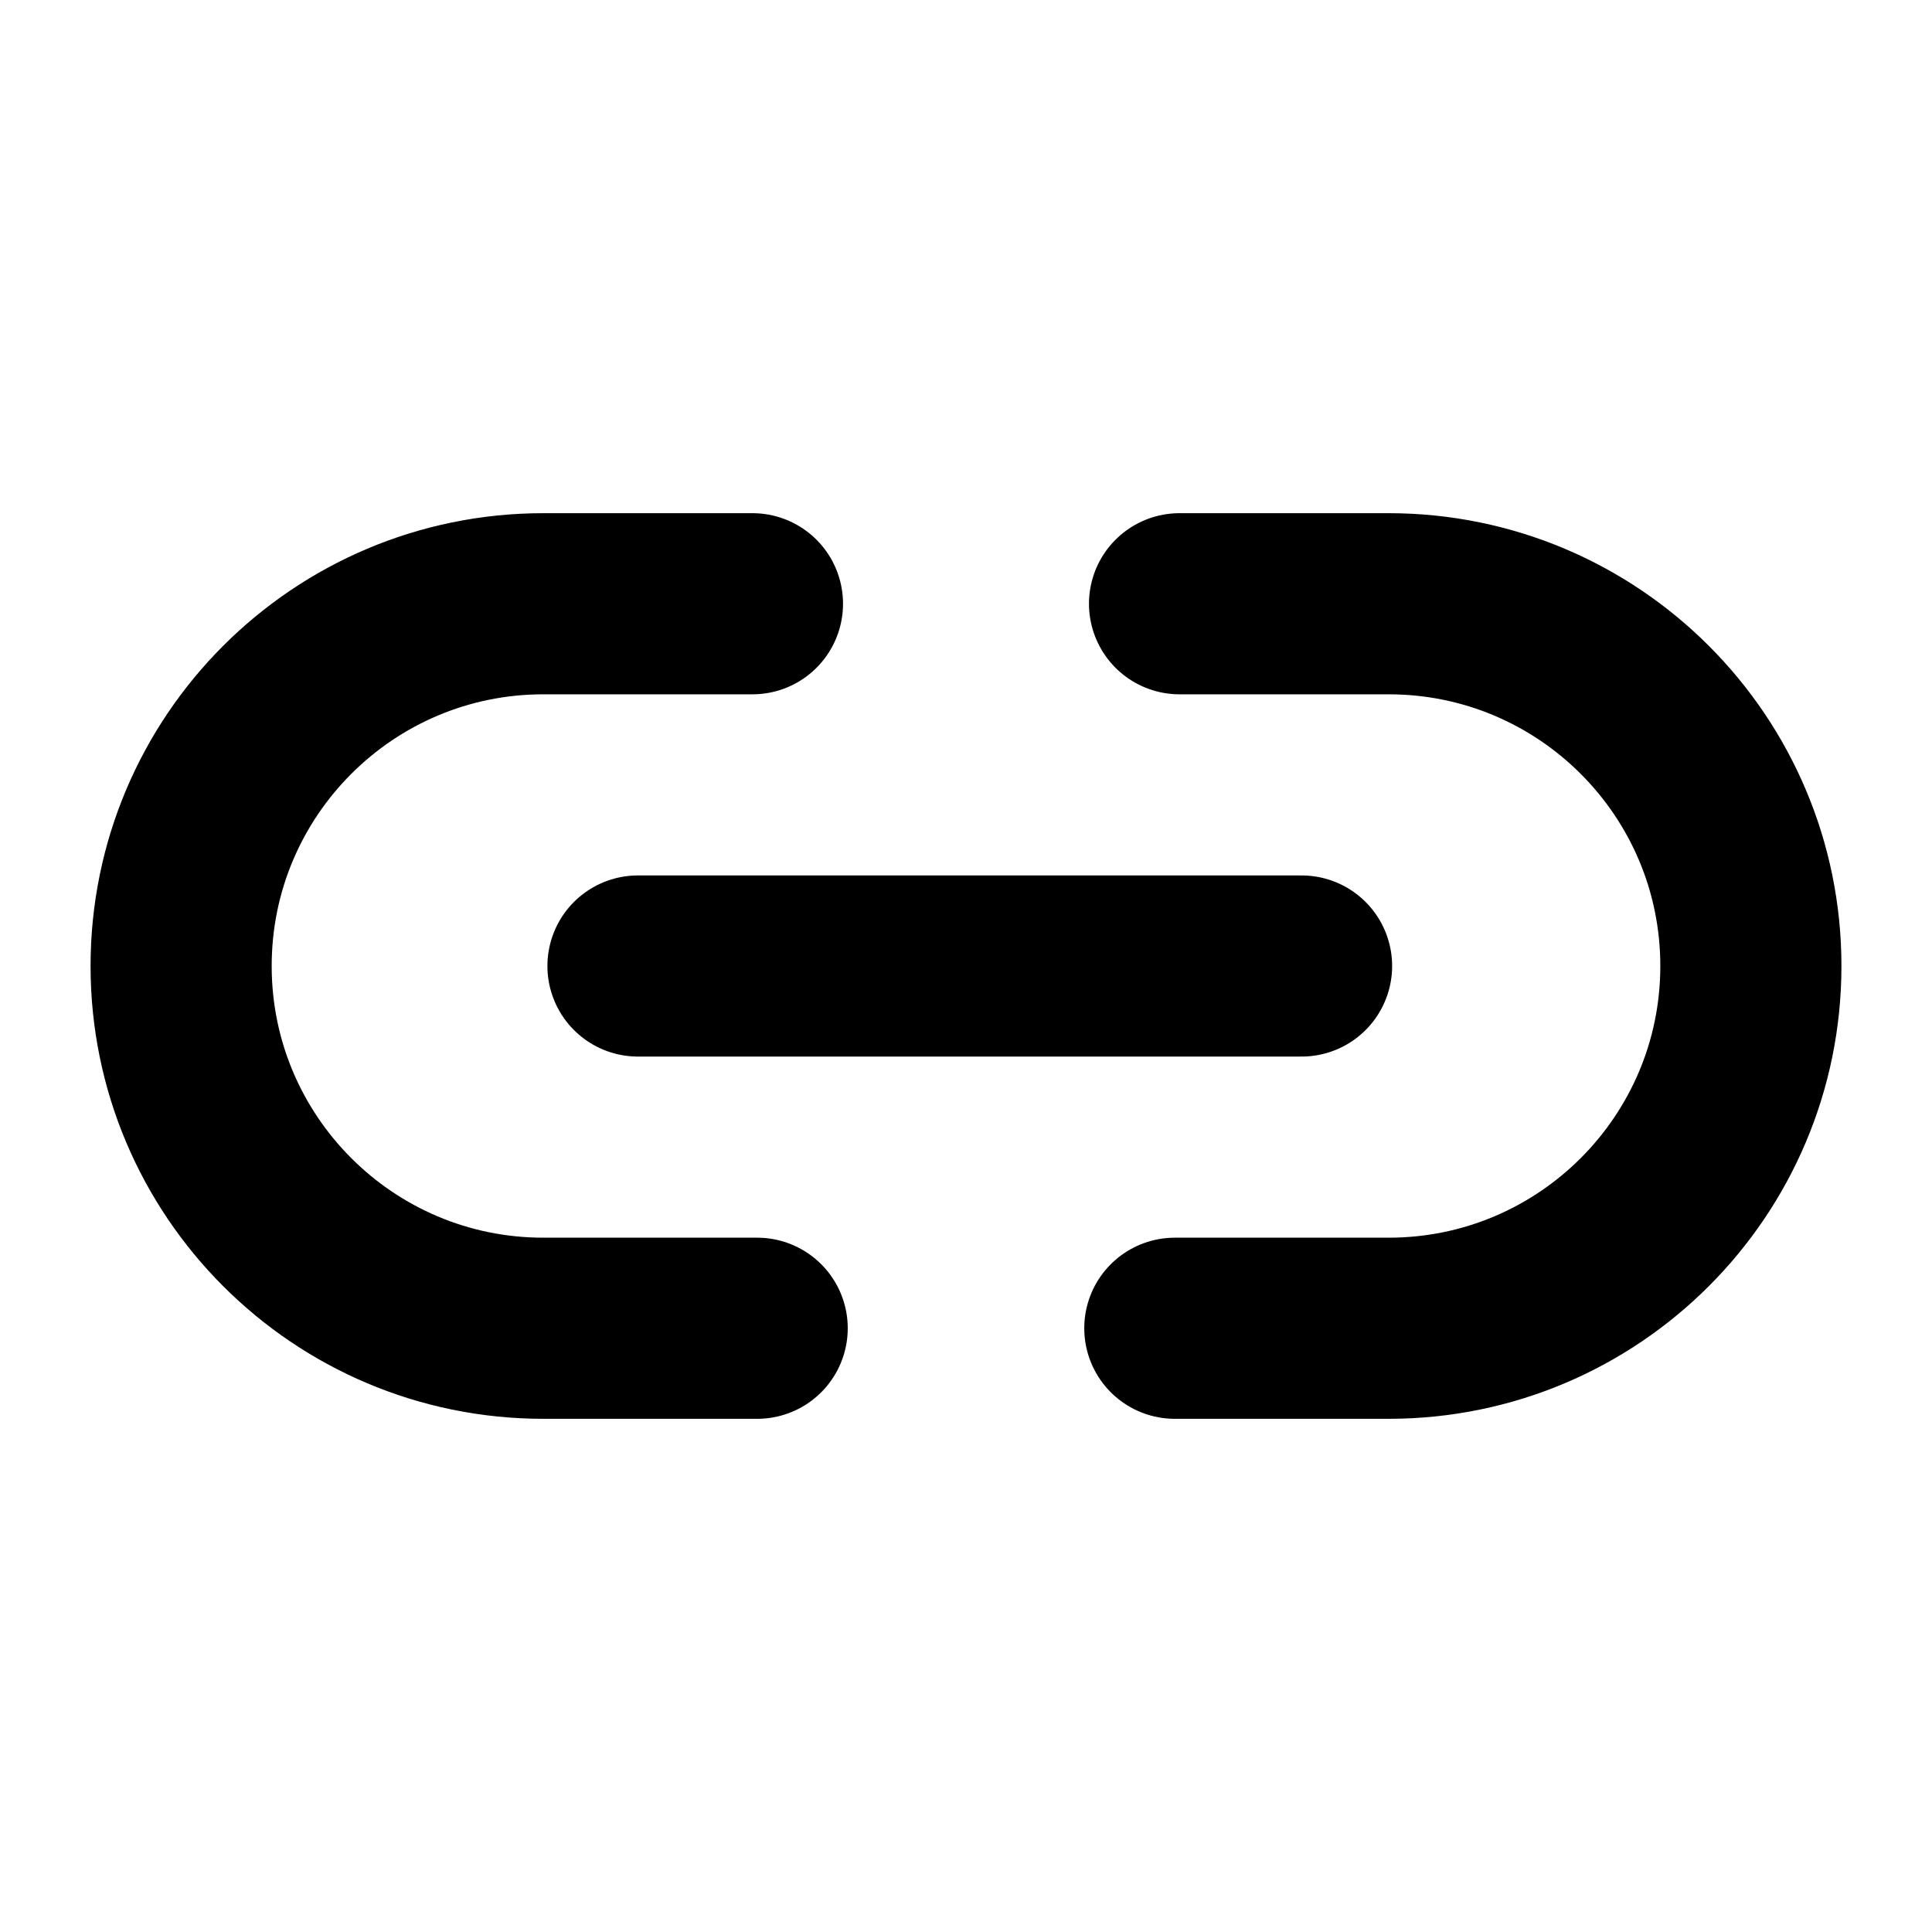
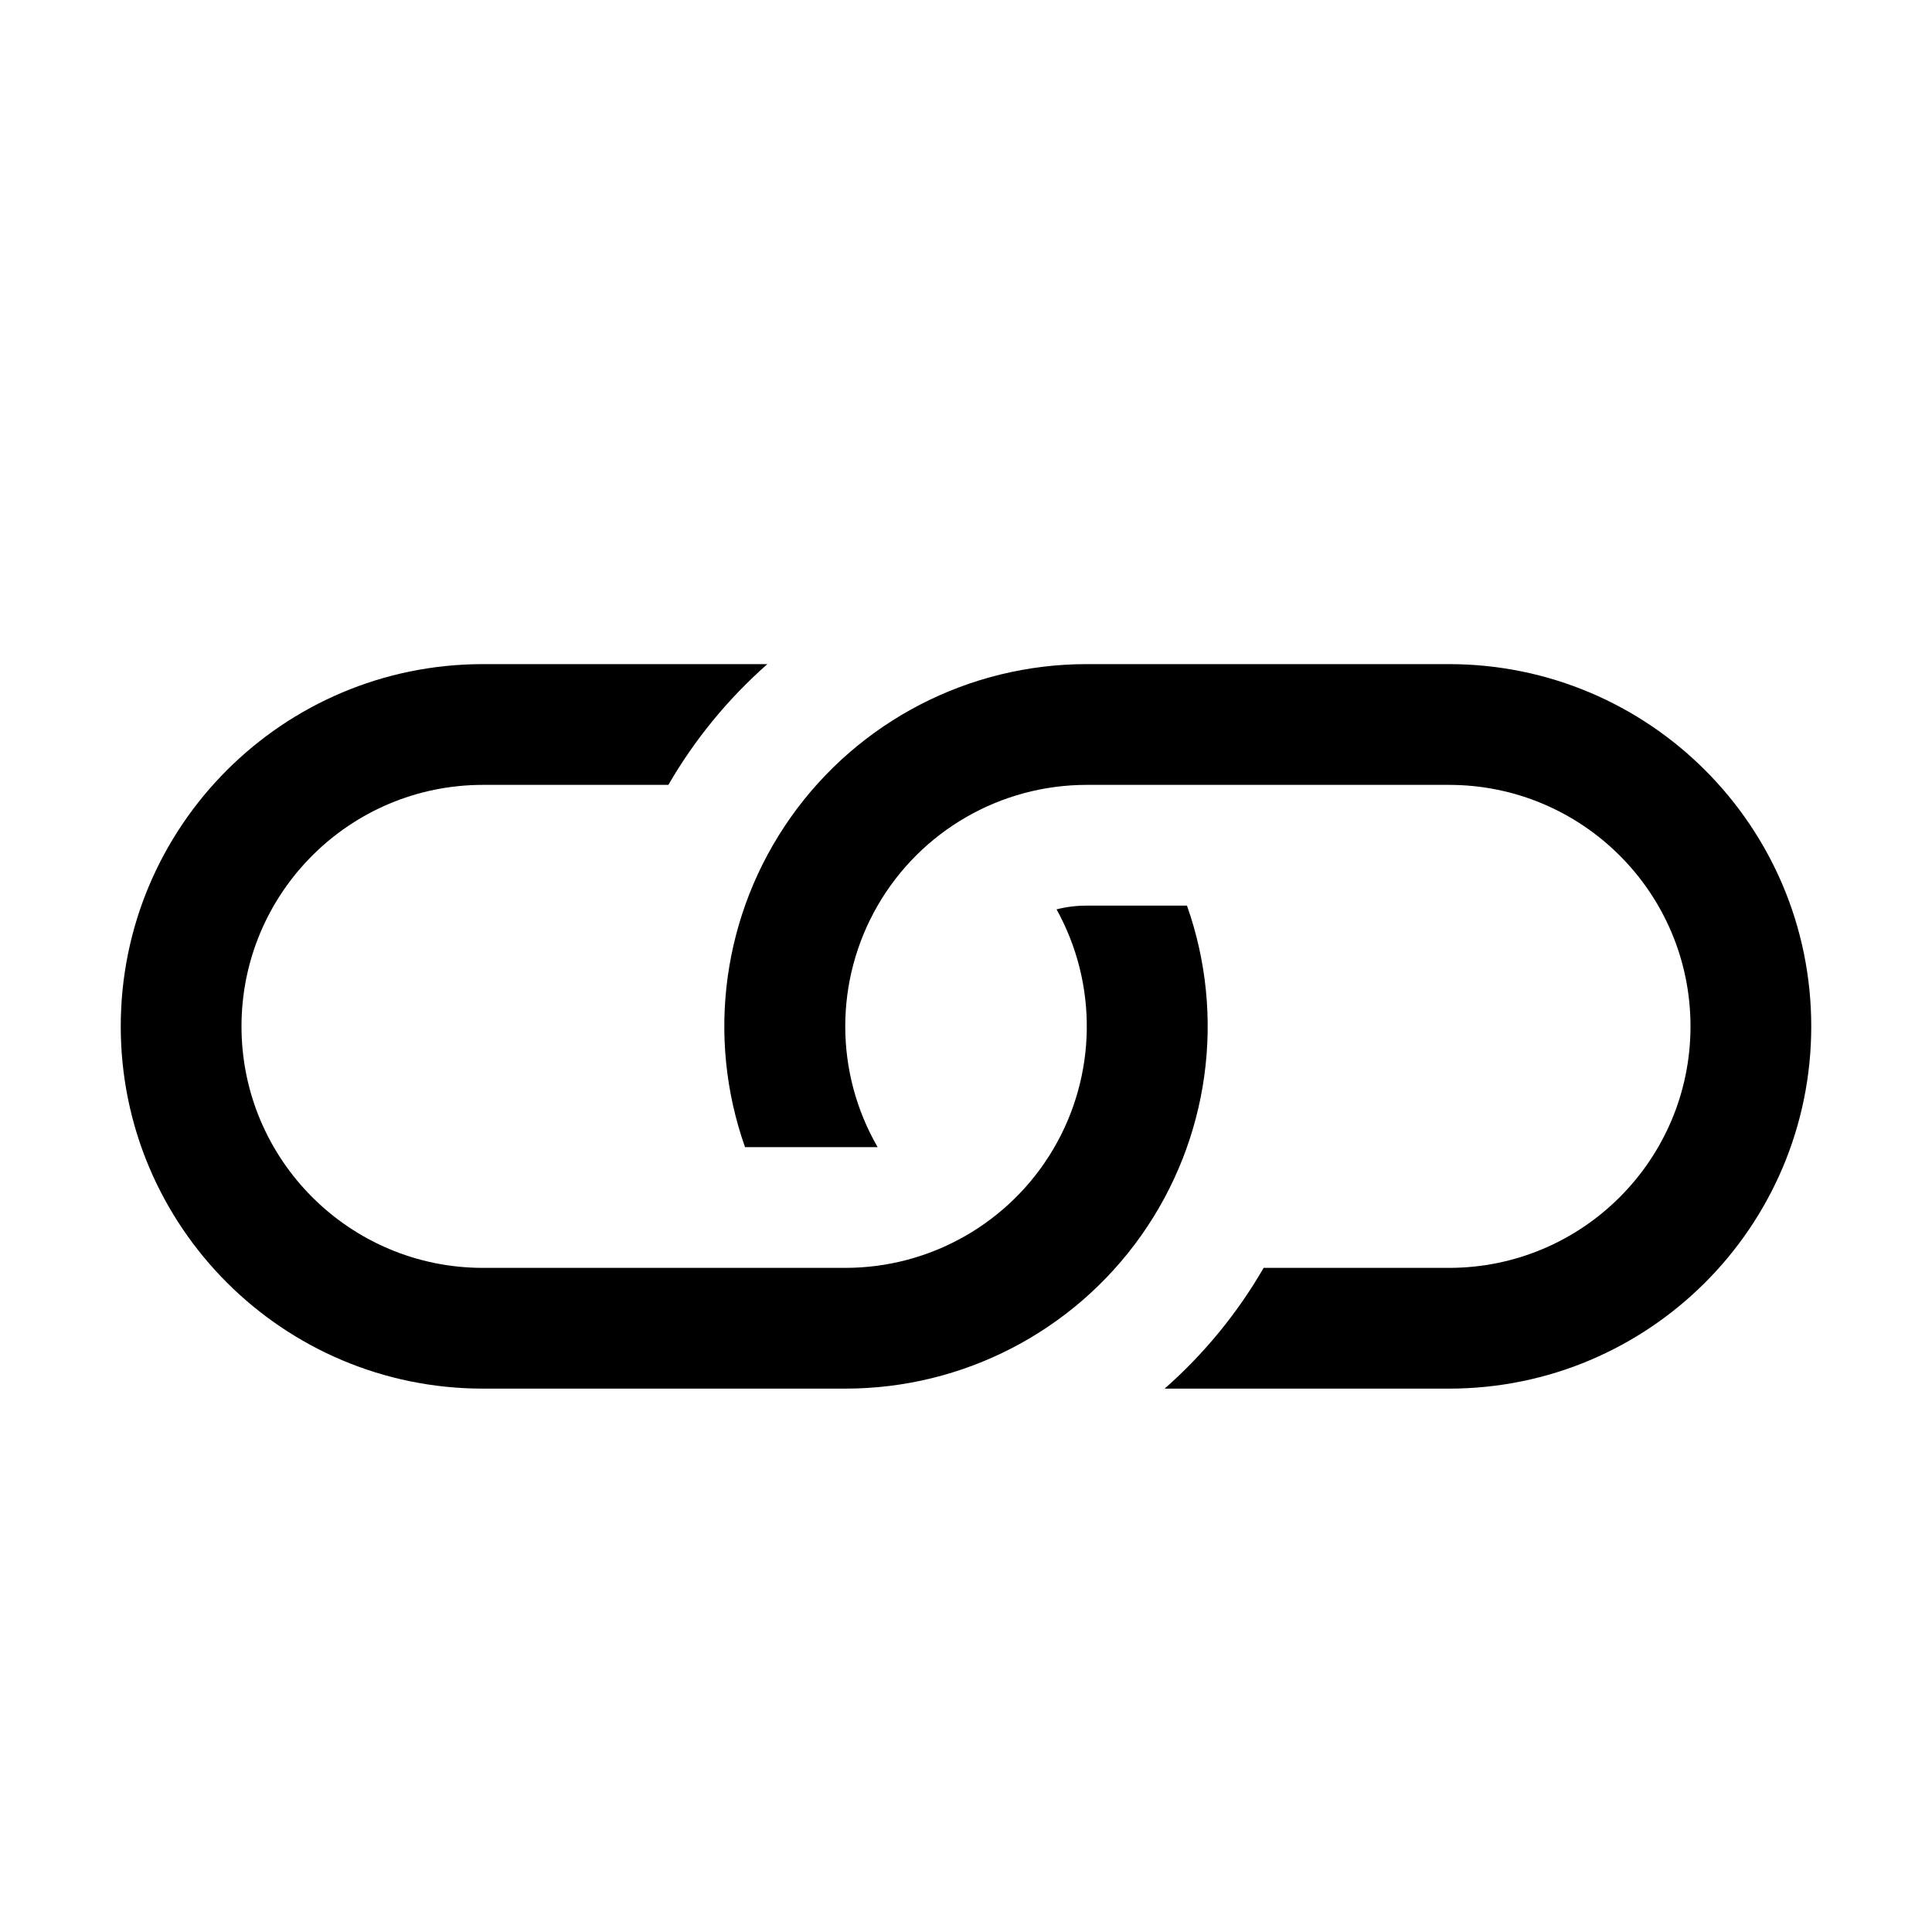
- <svg xmlns="http://www.w3.org/2000/svg" width="512" height="512" viewBox="0 0 512 512">
-   <path d="M200.66,352H144a96,96,0,0,1,0-192h55.41" style="fill:none;stroke:#000;stroke-linecap:round;stroke-linejoin:round;stroke-width:48px" />
-   <path d="M312.59,160H368a96,96,0,0,1,0,192H311.34" style="fill:none;stroke:#000;stroke-linecap:round;stroke-linejoin:round;stroke-width:48px" />
-   <line x1="169.07" y1="256" x2="344.93" y2="256" style="fill:none;stroke:#000;stroke-linecap:round;stroke-linejoin:round;stroke-width:48px" />
+ <svg xmlns="http://www.w3.org/2000/svg" width="16" height="16" fill="currentColor" class="bi bi-link" viewBox="0 0 16 16">
+   <path d="M6.354 5.5H4a3 3 0 0 0 0 6h3a3 3 0 0 0 2.83-4H9q-.13 0-.25.031A2 2 0 0 1 7 10.5H4a2 2 0 1 1 0-4h1.535c.218-.376.495-.714.82-1z" />
+   <path d="M9 5.5a3 3 0 0 0-2.83 4h1.098A2 2 0 0 1 9 6.5h3a2 2 0 1 1 0 4h-1.535a4 4 0 0 1-.82 1H12a3 3 0 1 0 0-6z" />
</svg>
